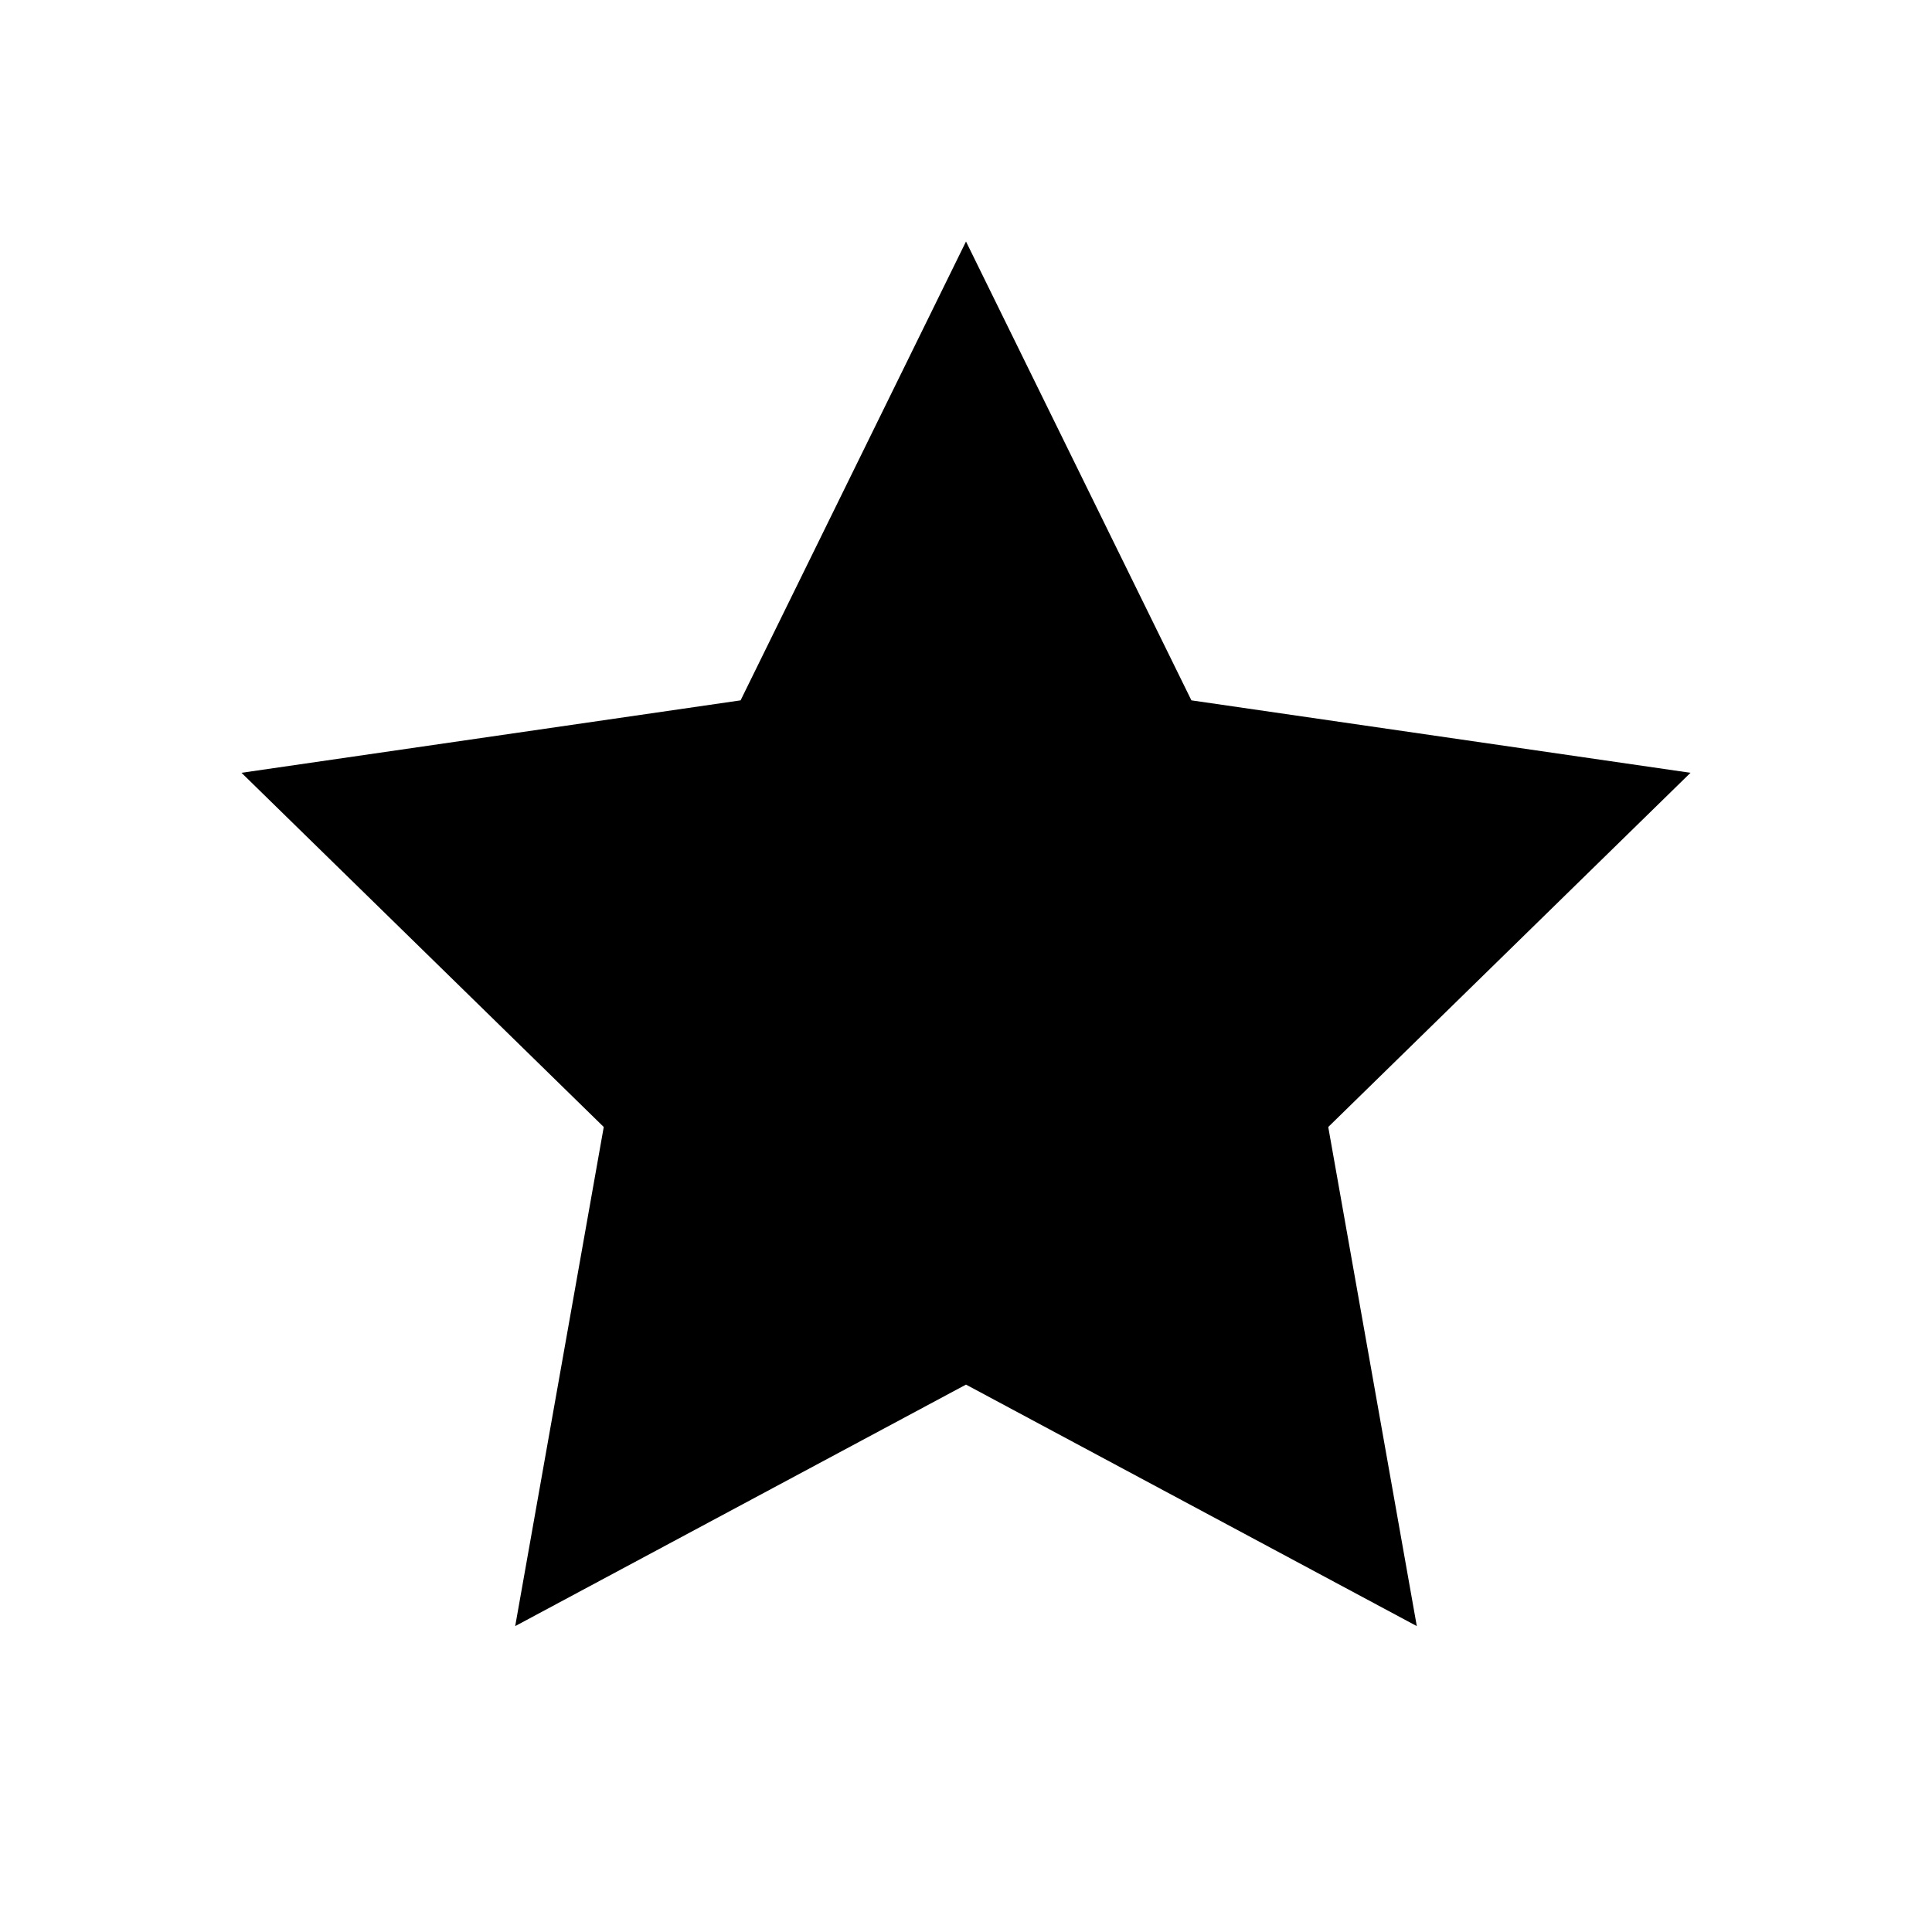
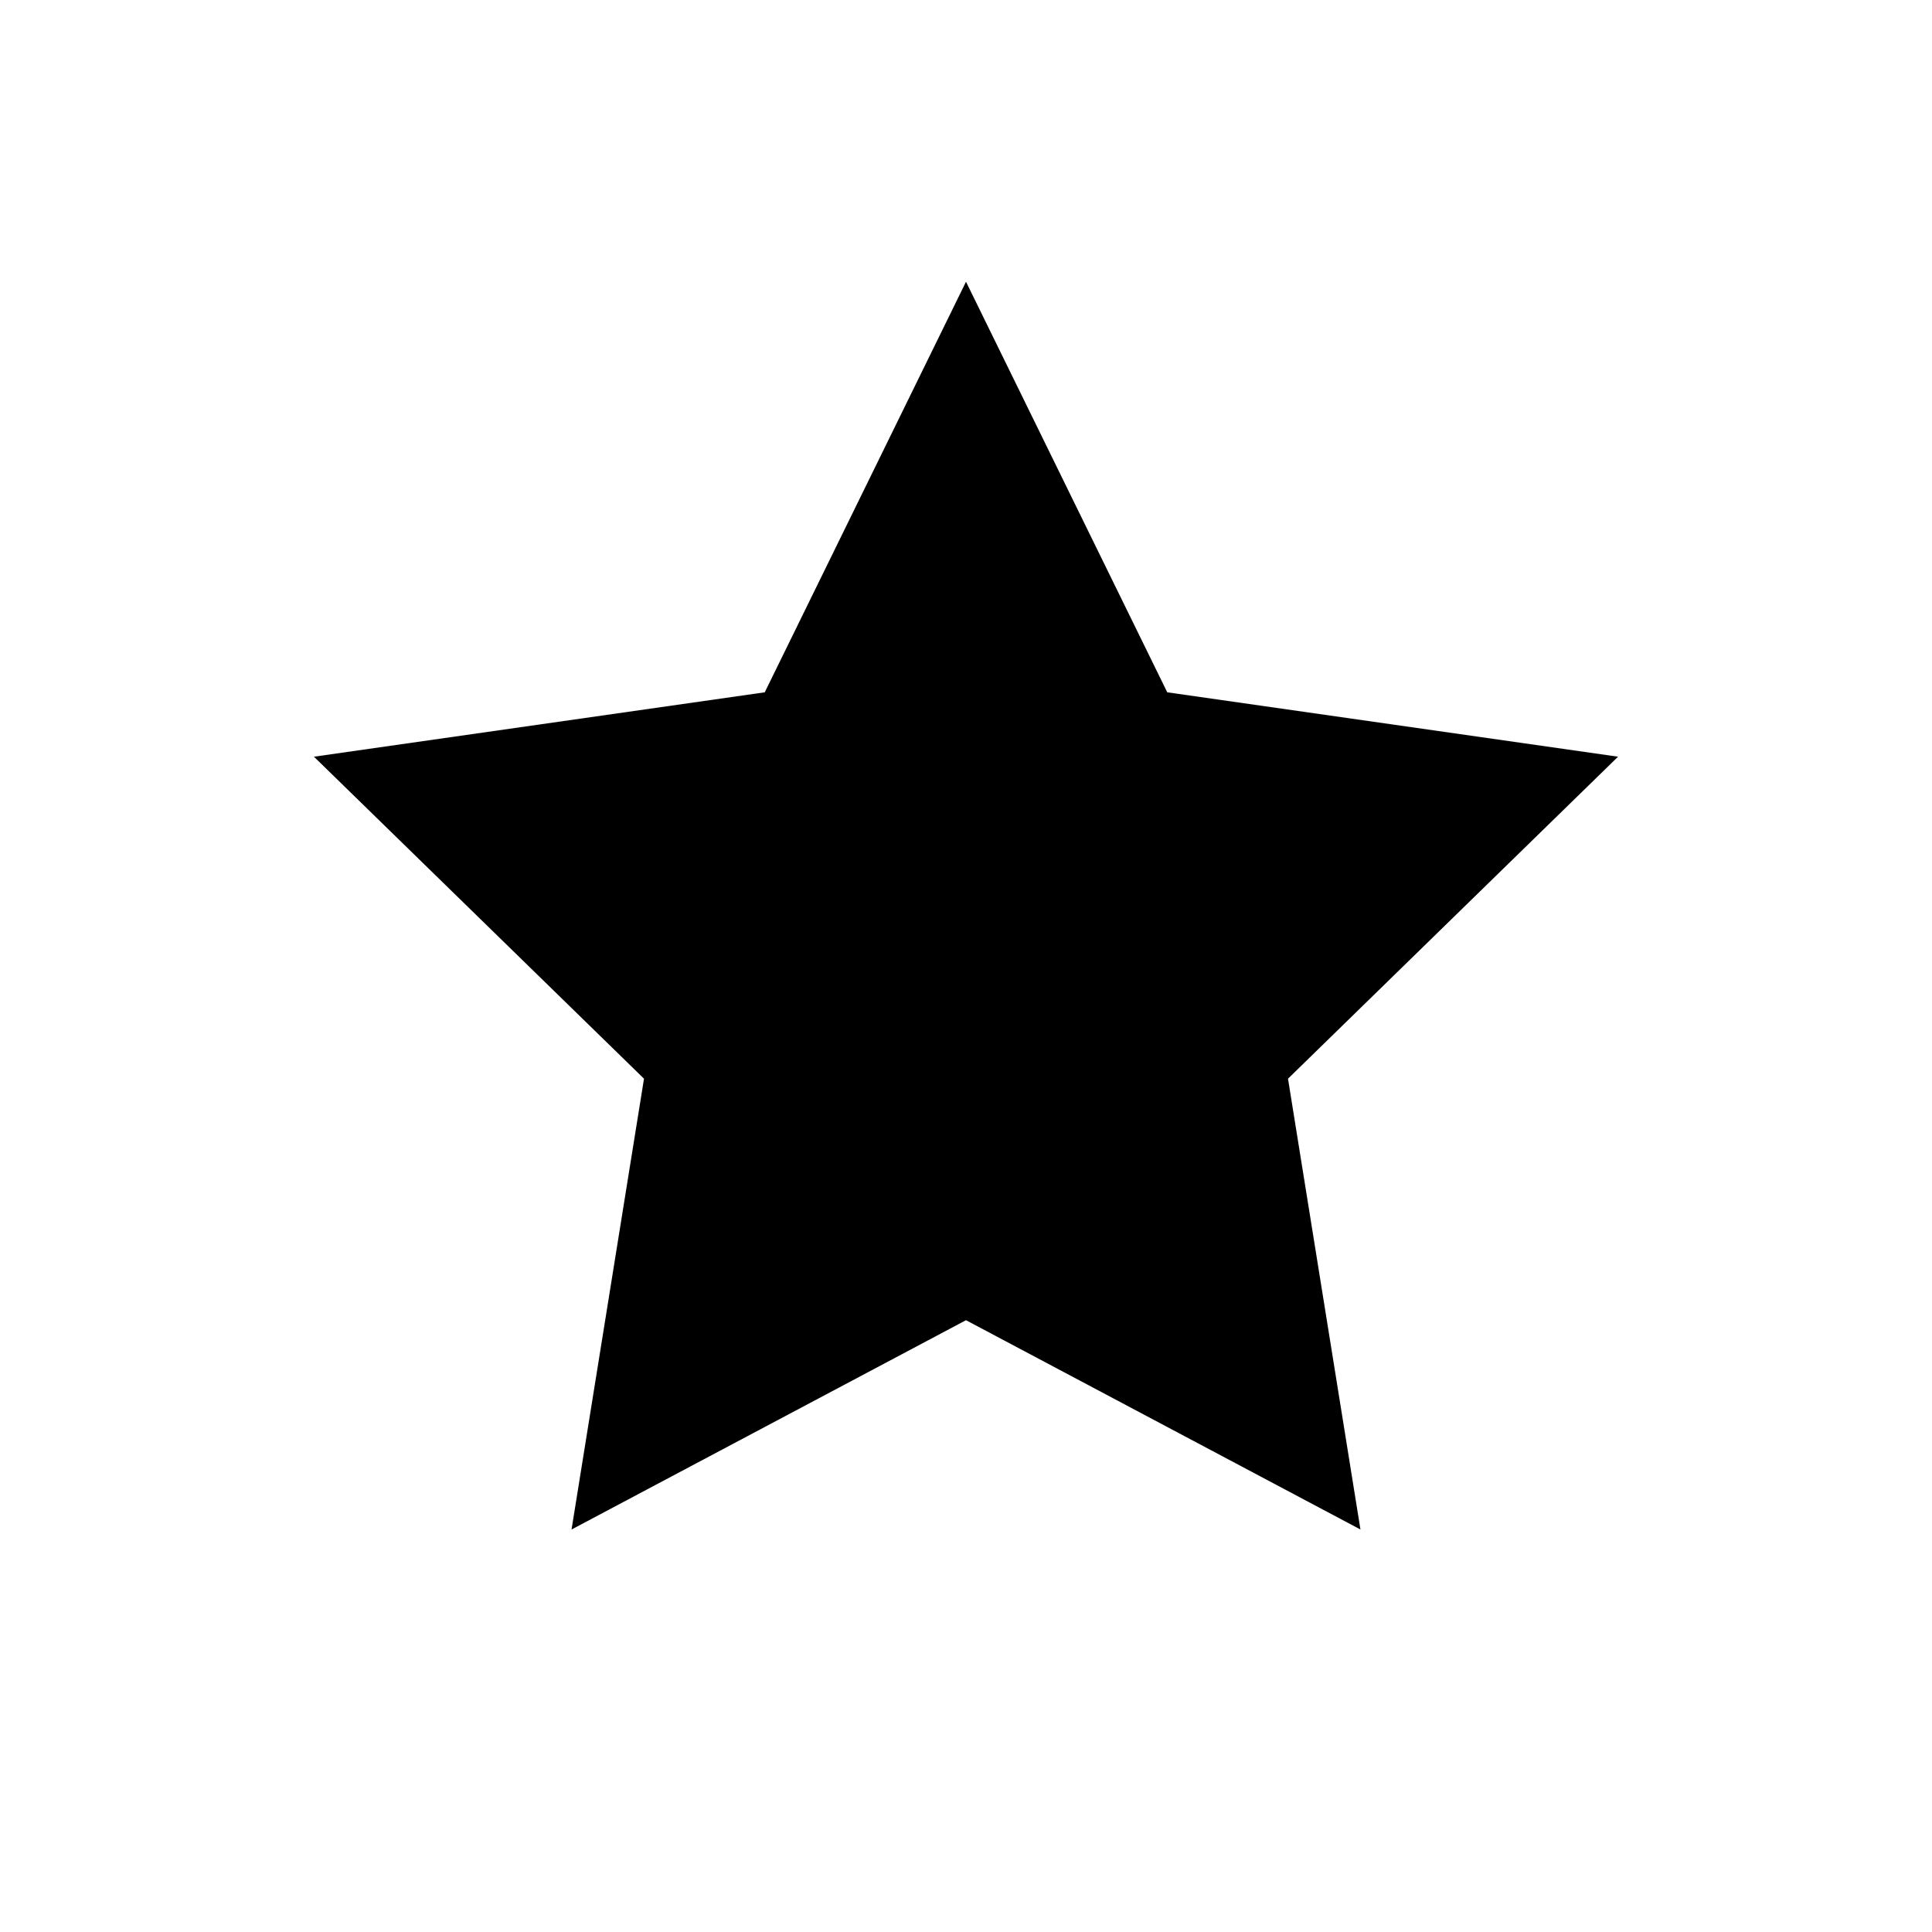
- <svg xmlns="http://www.w3.org/2000/svg" viewBox="0 0 24 24" fill="none" stroke="currentColor" stroke-width="1.7" stroke-linecap="round" stroke-linejoin="round" id="icon">
-   <path d="m12 3 2.8 5.7 6.2.9-4.5 4.4 1.1 6.2-5.6-3-5.6 3 1.1-6.2L3 9.6l6.2-.9L12 3Z" fill="currentColor" stroke="none" />
+ <svg xmlns="http://www.w3.org/2000/svg" viewBox="0 0 24 24" fill="none" stroke="currentColor" stroke-width="1.8" stroke-linecap="round" stroke-linejoin="round" id="icon">
+   <path d="m12 3.5 2.5 5.1 5.6.8-4.1 4 .9 5.6-4.9-2.6-4.9 2.6.9-5.6-4.1-4 5.6-.8L12 3.5Z" fill="currentColor" stroke="none" />
</svg>
